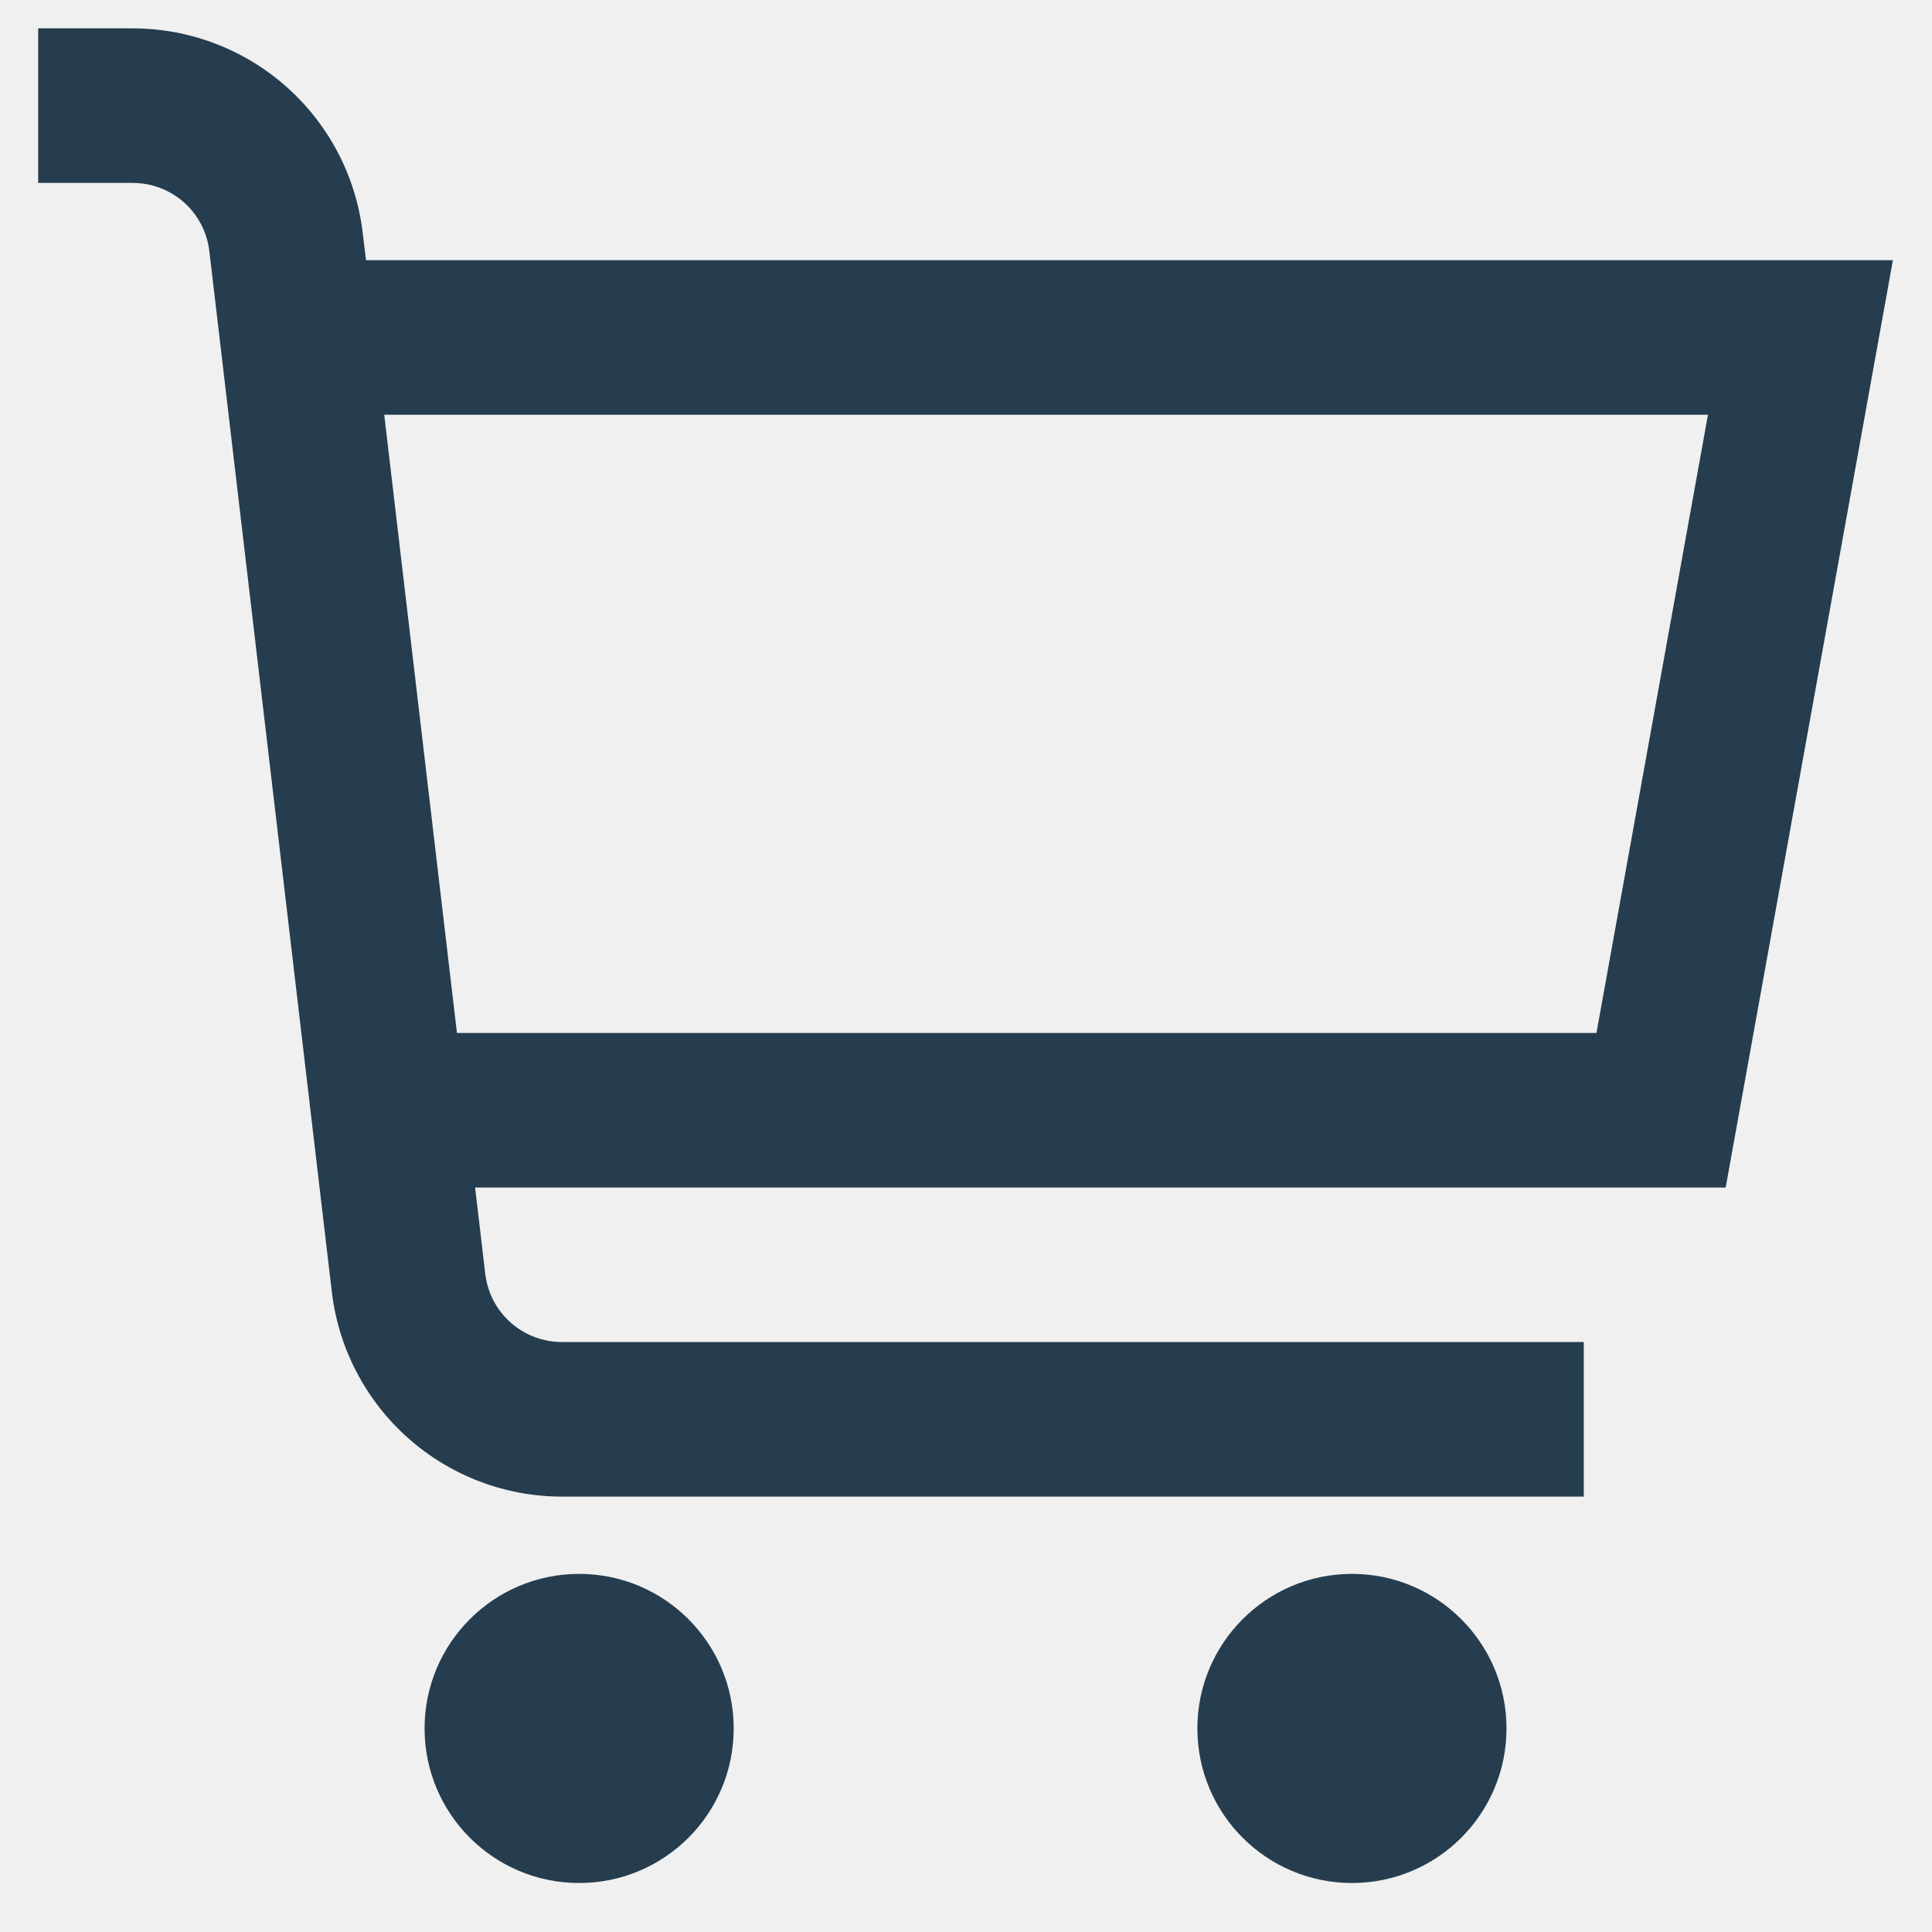
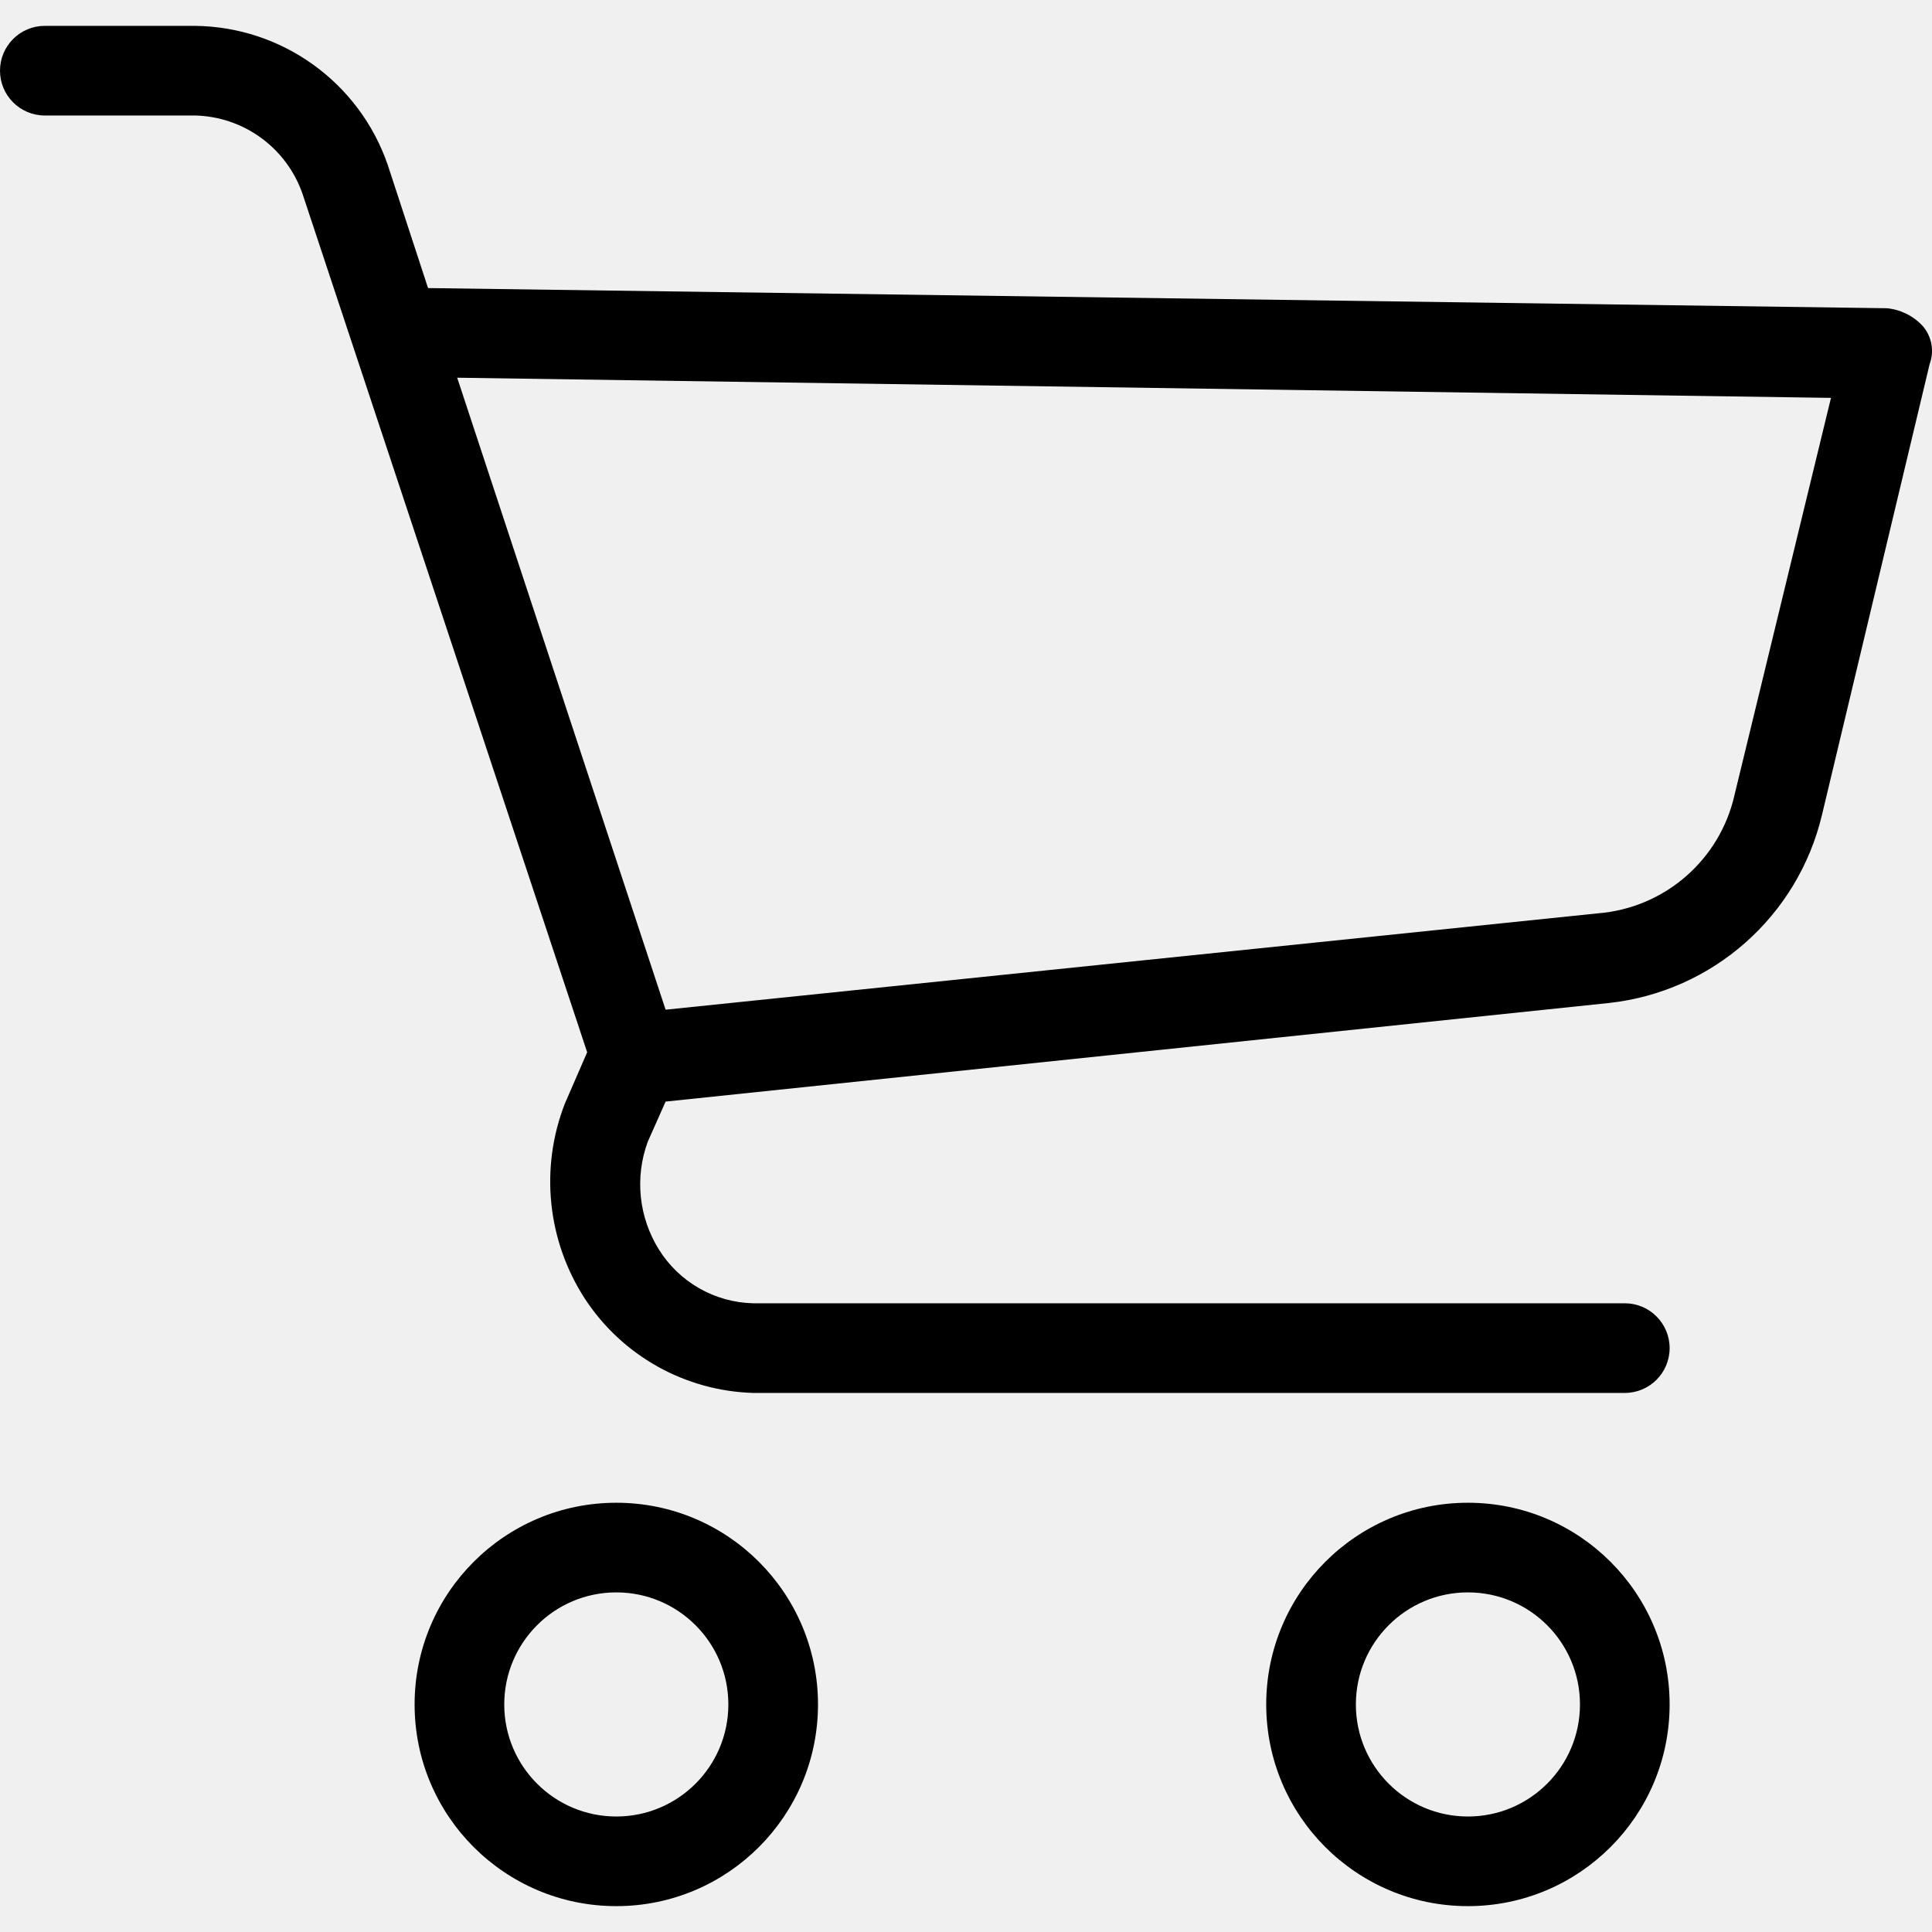
- <svg xmlns="http://www.w3.org/2000/svg" width="25" height="25" viewBox="0 0 25 25" fill="none">
-   <g clip-path="url(#clip0)">
-     <path d="M24.494 3.367H4.736L4.694 3.016C4.608 2.286 4.258 1.613 3.709 1.125C3.16 0.637 2.451 0.367 1.716 0.367L0.494 0.367V2.367H1.716C1.961 2.367 2.197 2.456 2.381 2.619C2.564 2.782 2.68 3.006 2.709 3.25L4.294 16.718C4.38 17.447 4.731 18.12 5.28 18.608C5.829 19.096 6.538 19.366 7.272 19.366H20.494V17.366H7.272C7.027 17.366 6.791 17.276 6.607 17.113C6.424 16.951 6.308 16.726 6.279 16.483L6.148 15.367H22.33L24.494 3.367ZM20.658 13.367H5.913L4.972 5.367H22.101L20.658 13.367Z" fill="#253D4E" />
-     <path d="M7.494 24.366C8.599 24.366 9.494 23.471 9.494 22.366C9.494 21.262 8.599 20.366 7.494 20.366C6.39 20.366 5.494 21.262 5.494 22.366C5.494 23.471 6.39 24.366 7.494 24.366Z" fill="#253D4E" />
-     <path d="M17.494 24.366C18.599 24.366 19.494 23.471 19.494 22.366C19.494 21.262 18.599 20.366 17.494 20.366C16.39 20.366 15.494 21.262 15.494 22.366C15.494 23.471 16.39 24.366 17.494 24.366Z" fill="#253D4E" />
+ <svg xmlns="http://www.w3.org/2000/svg" width="512" height="512" viewBox="0 0 512 512" fill="none">
+   <g clip-path="url(#clip0_1094_874)">
+     <path d="M163.326 398.243C133.805 398.243 109.874 422.174 109.874 451.694C109.874 481.216 133.806 505.146 163.326 505.146C192.847 505.146 216.778 481.215 216.778 451.694C216.779 422.174 192.847 398.243 163.326 398.243ZM163.326 481.391C146.926 481.391 133.631 468.096 133.631 451.696C133.631 435.295 146.926 422 163.326 422C179.727 422 193.021 435.295 193.021 451.696C193.022 468.096 179.727 481.391 163.326 481.391ZM389.014 398.243C359.493 398.243 335.562 422.174 335.562 451.694C335.562 481.216 359.494 505.146 389.014 505.146C418.534 505.146 442.466 481.215 442.466 451.694C442.466 422.174 418.535 398.243 389.014 398.243ZM389.014 481.391C372.614 481.391 359.319 468.096 359.319 451.696C359.319 435.295 372.614 422 389.014 422C405.415 422 418.709 435.295 418.709 451.696C418.71 468.096 405.415 481.391 389.014 481.391ZM509.579 86.438C507.105 83.737 503.721 82.044 500.076 81.686L113.438 76.341L102.748 43.675C95.216 21.839 74.768 7.097 51.67 6.853H11.878C5.318 6.853 0 12.17 0 18.731C0 25.291 5.318 30.609 11.878 30.609H51.67C57.976 30.749 64.088 32.815 69.185 36.532C74.281 40.248 78.118 45.435 80.179 51.397L155.606 278.866L149.668 292.526C146.402 300.946 145.184 310.022 146.114 319.005C147.043 327.988 150.093 336.622 155.013 344.196C159.883 351.631 166.475 357.781 174.23 362.124C181.985 366.466 190.673 368.873 199.557 369.141H430.59C437.15 369.141 442.468 363.823 442.468 357.262C442.468 350.702 437.15 345.384 430.59 345.384H199.556C194.543 345.258 189.639 343.89 185.286 341.402C180.932 338.915 177.264 335.385 174.611 331.13C171.981 326.916 170.347 322.159 169.832 317.219C169.318 312.279 169.937 307.286 171.642 302.621L176.393 291.931L426.432 265.799C453.896 262.774 476.489 242.798 482.854 215.909L511.362 96.533C511.993 94.844 512.16 93.017 511.847 91.242C511.533 89.467 510.75 87.808 509.579 86.438ZM459.691 210.565C455.835 227.874 441.139 240.641 423.462 242.043L176.393 267.581L121.159 100.098L485.229 105.443L459.691 210.565Z" fill="black" />
  </g>
  <defs>
-     <clipPath id="clip0">
-       <rect width="24" height="24" fill="white" transform="translate(0.494141 0.366516)" />
+     <clipPath id="clip0_1094_874">
+       <rect width="512" height="512" fill="white" />
    </clipPath>
  </defs>
</svg>
